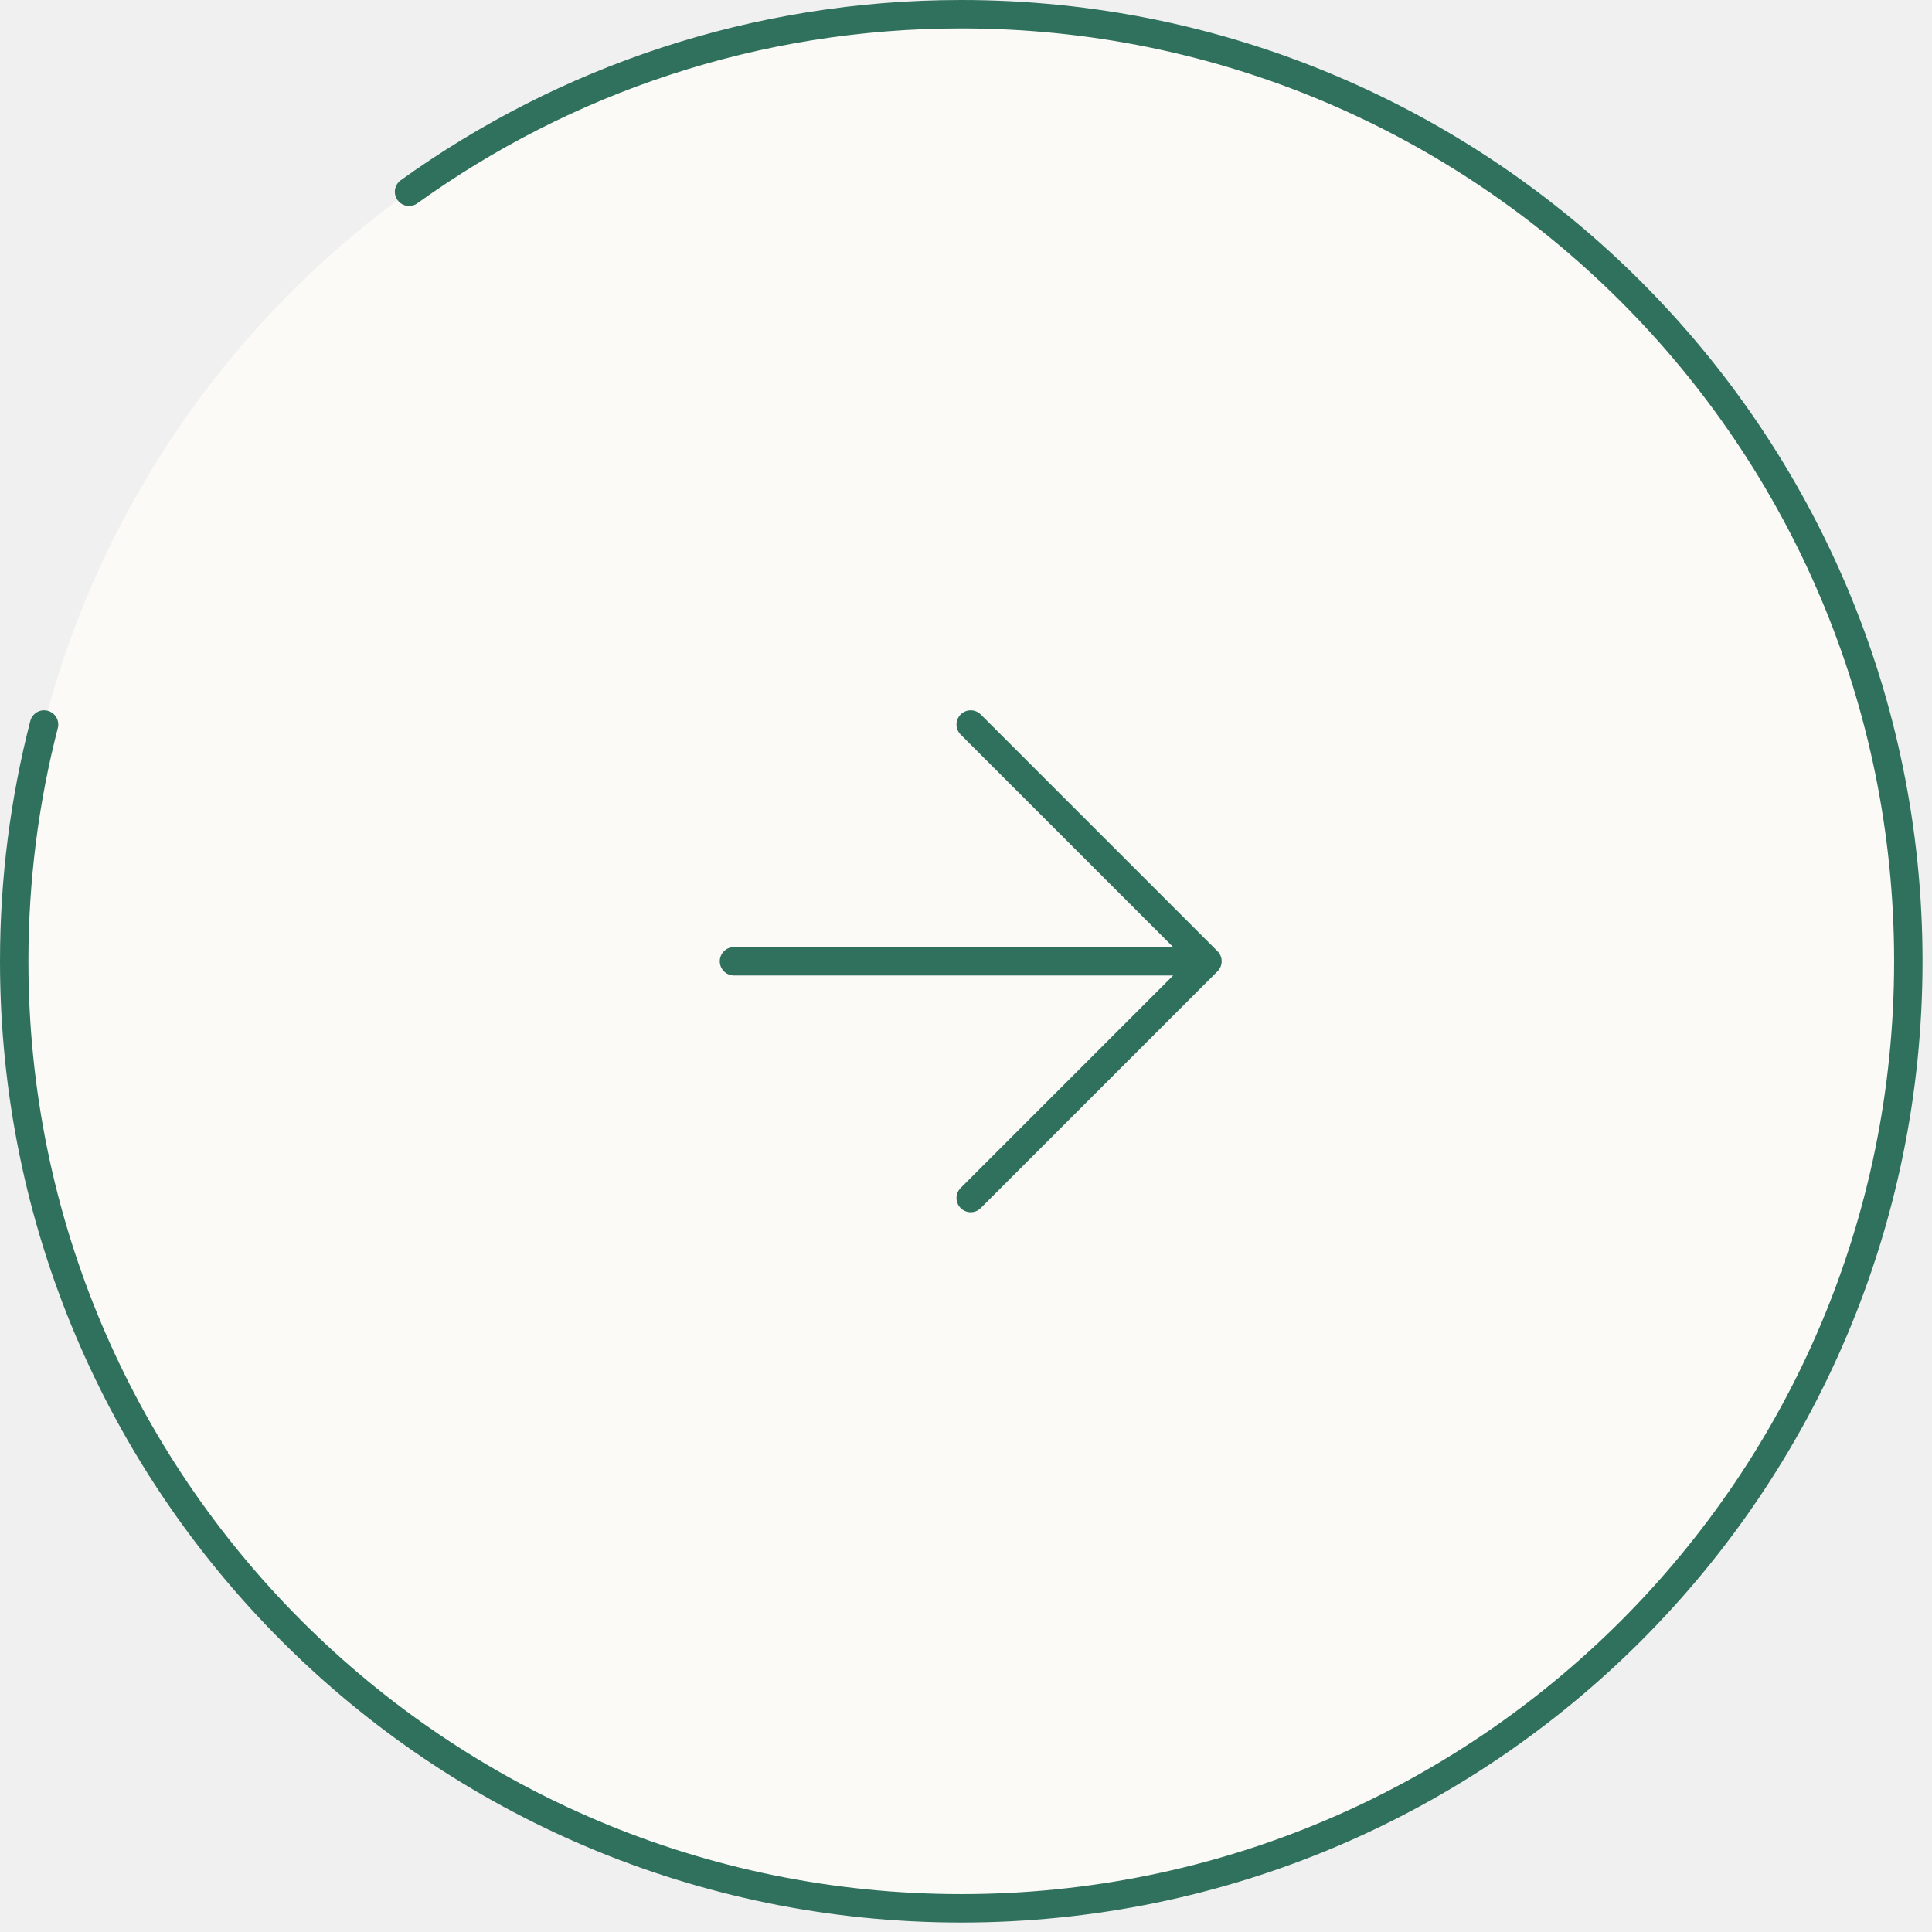
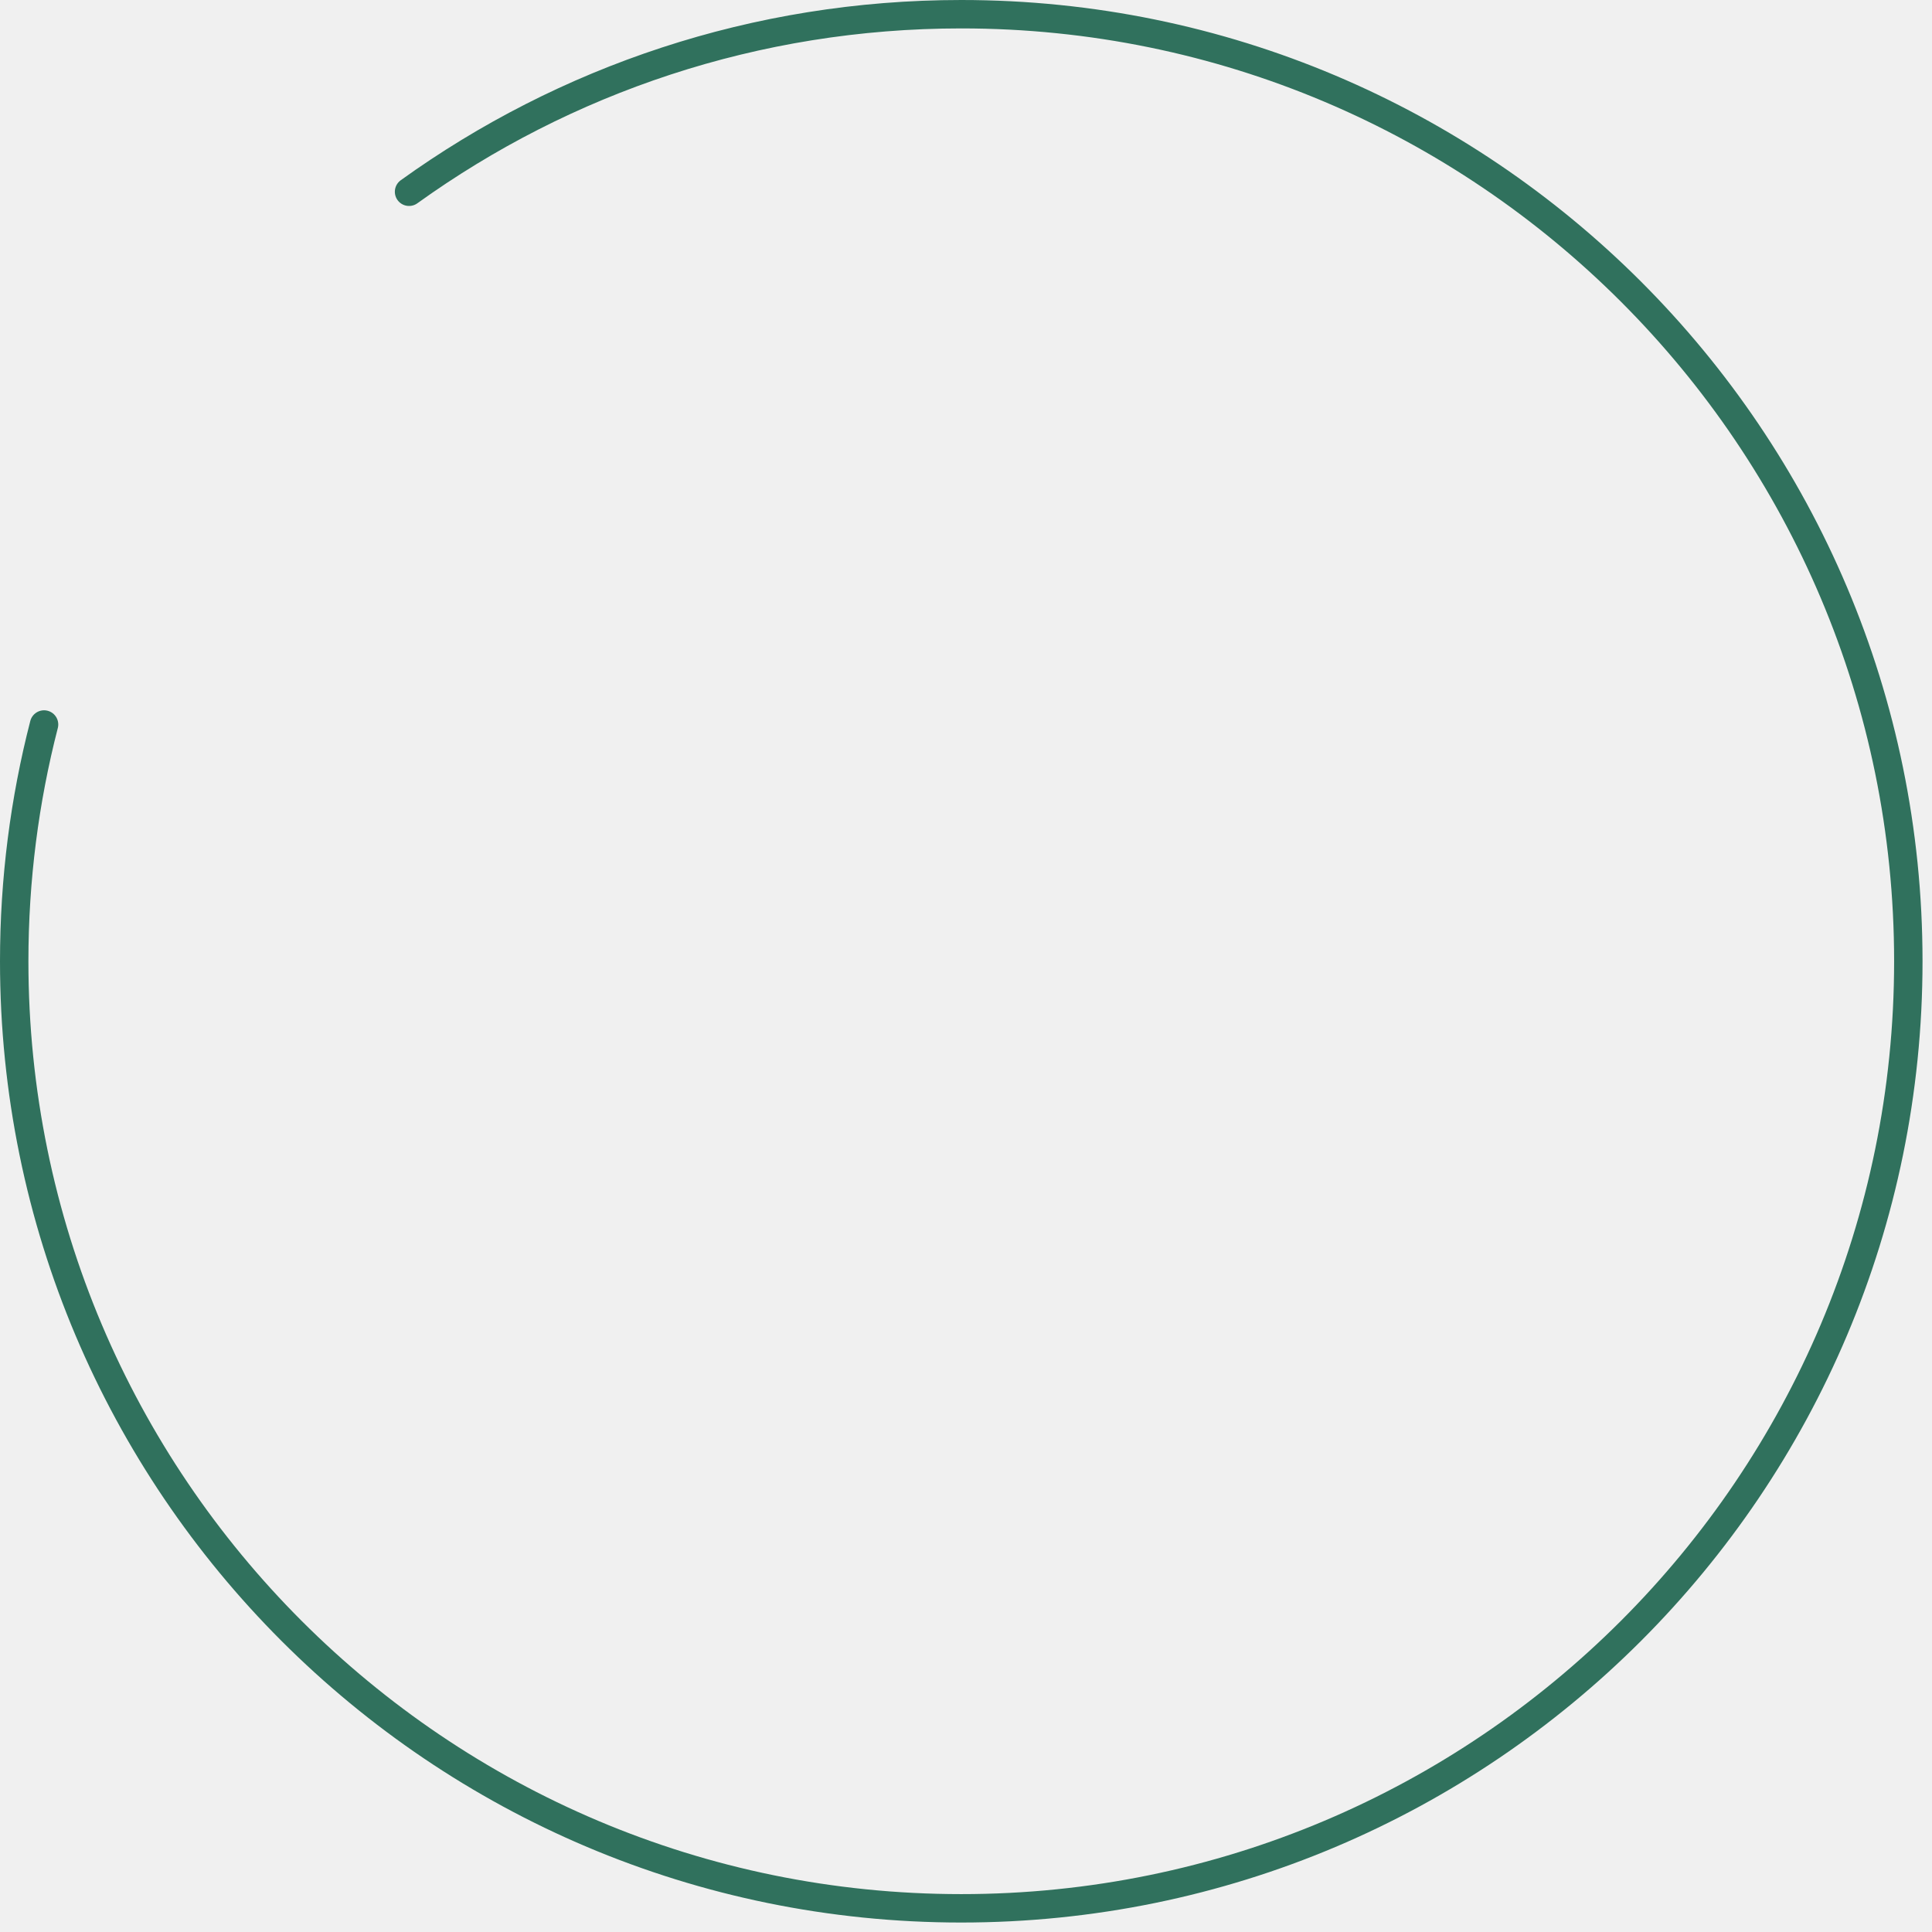
<svg xmlns="http://www.w3.org/2000/svg" width="51" height="51" viewBox="0 0 51 51" fill="none">
-   <rect x="0.375" y="0.375" width="50" height="50" rx="25" fill="#FBFAF6" />
  <path d="M10.798 5.062C14.901 2.112 19.935 0.375 25.375 0.375C39.182 0.375 50.375 11.568 50.375 25.375C50.375 39.182 39.182 50.375 25.375 50.375C11.568 50.375 0.375 39.182 0.375 25.375C0.375 23.217 0.648 21.123 1.163 19.125" stroke="#30715D" stroke-width="0.75" stroke-linecap="round" />
-   <g clip-path="url(#clip0_13069_453)">
-     <path d="M25.624 31.625L31.874 25.375M31.874 25.375L25.624 19.125M31.874 25.375H19.375" stroke="#30715D" stroke-width="0.75" stroke-linecap="round" />
-   </g>
-   <defs>
-     <clipPath id="clip0_13069_453">
-       <rect width="14" height="14" fill="white" transform="translate(18.375 18.375)" />
-     </clipPath>
-   </defs>
</svg>
